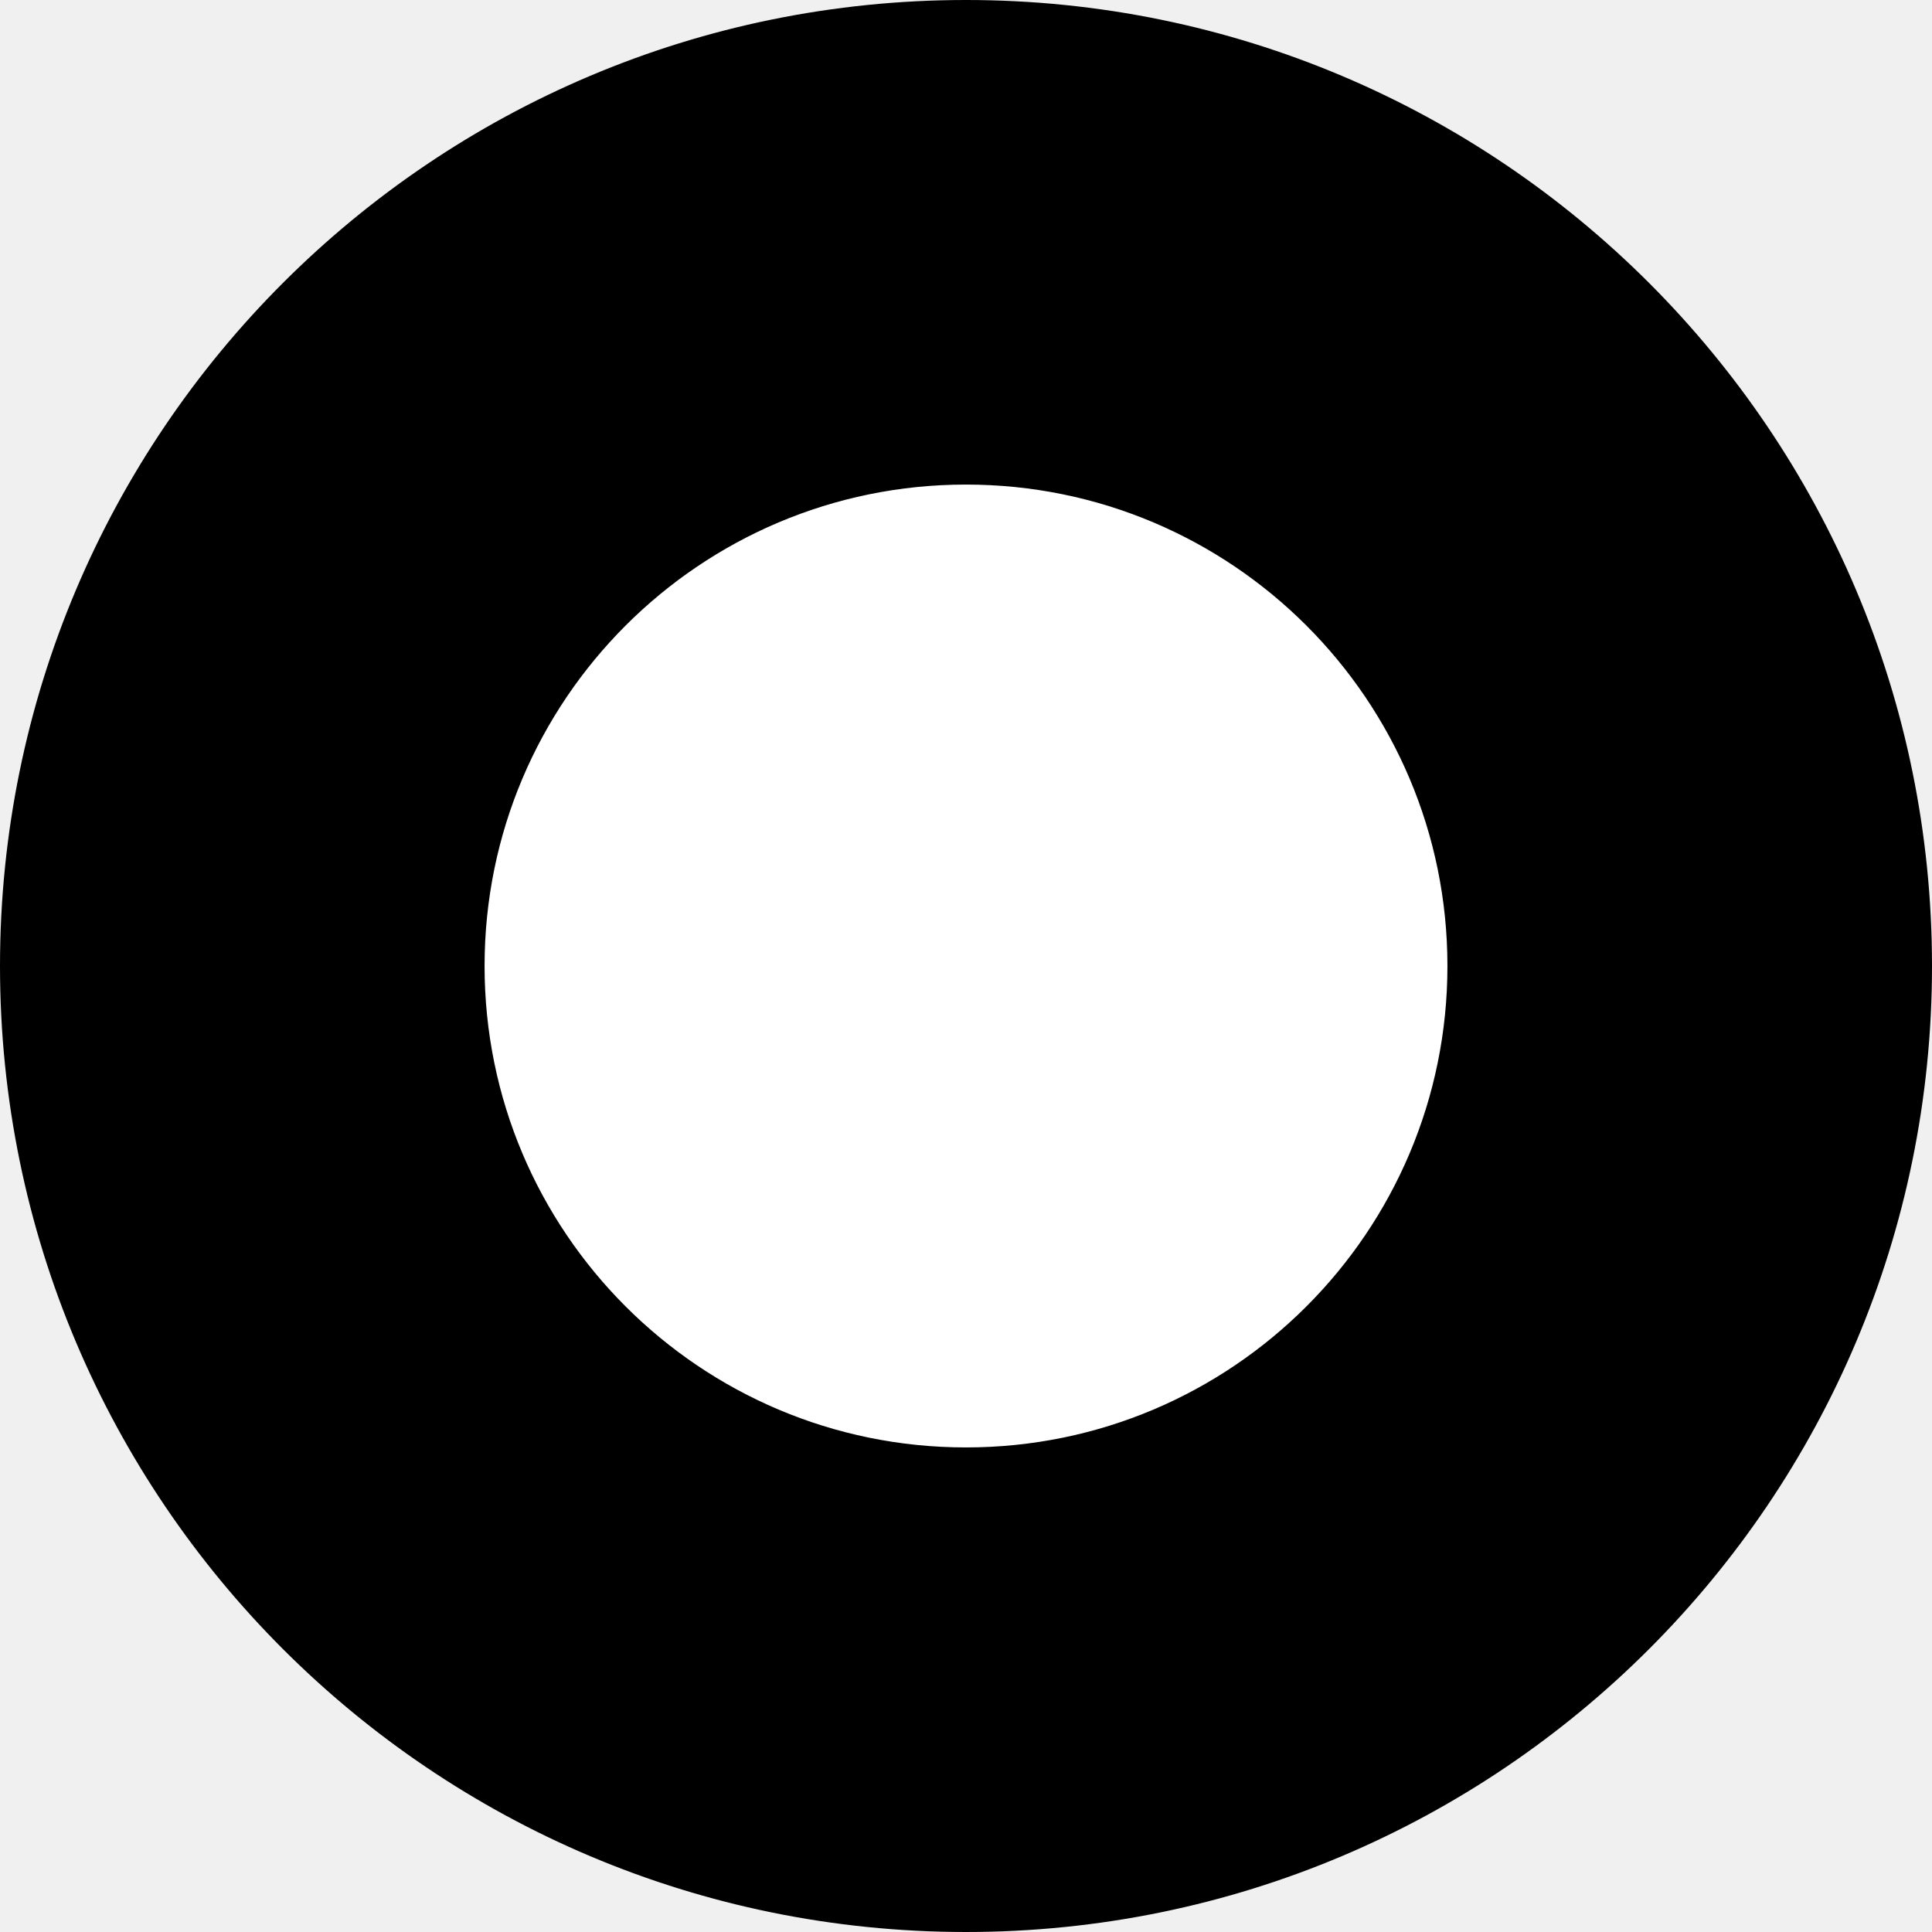
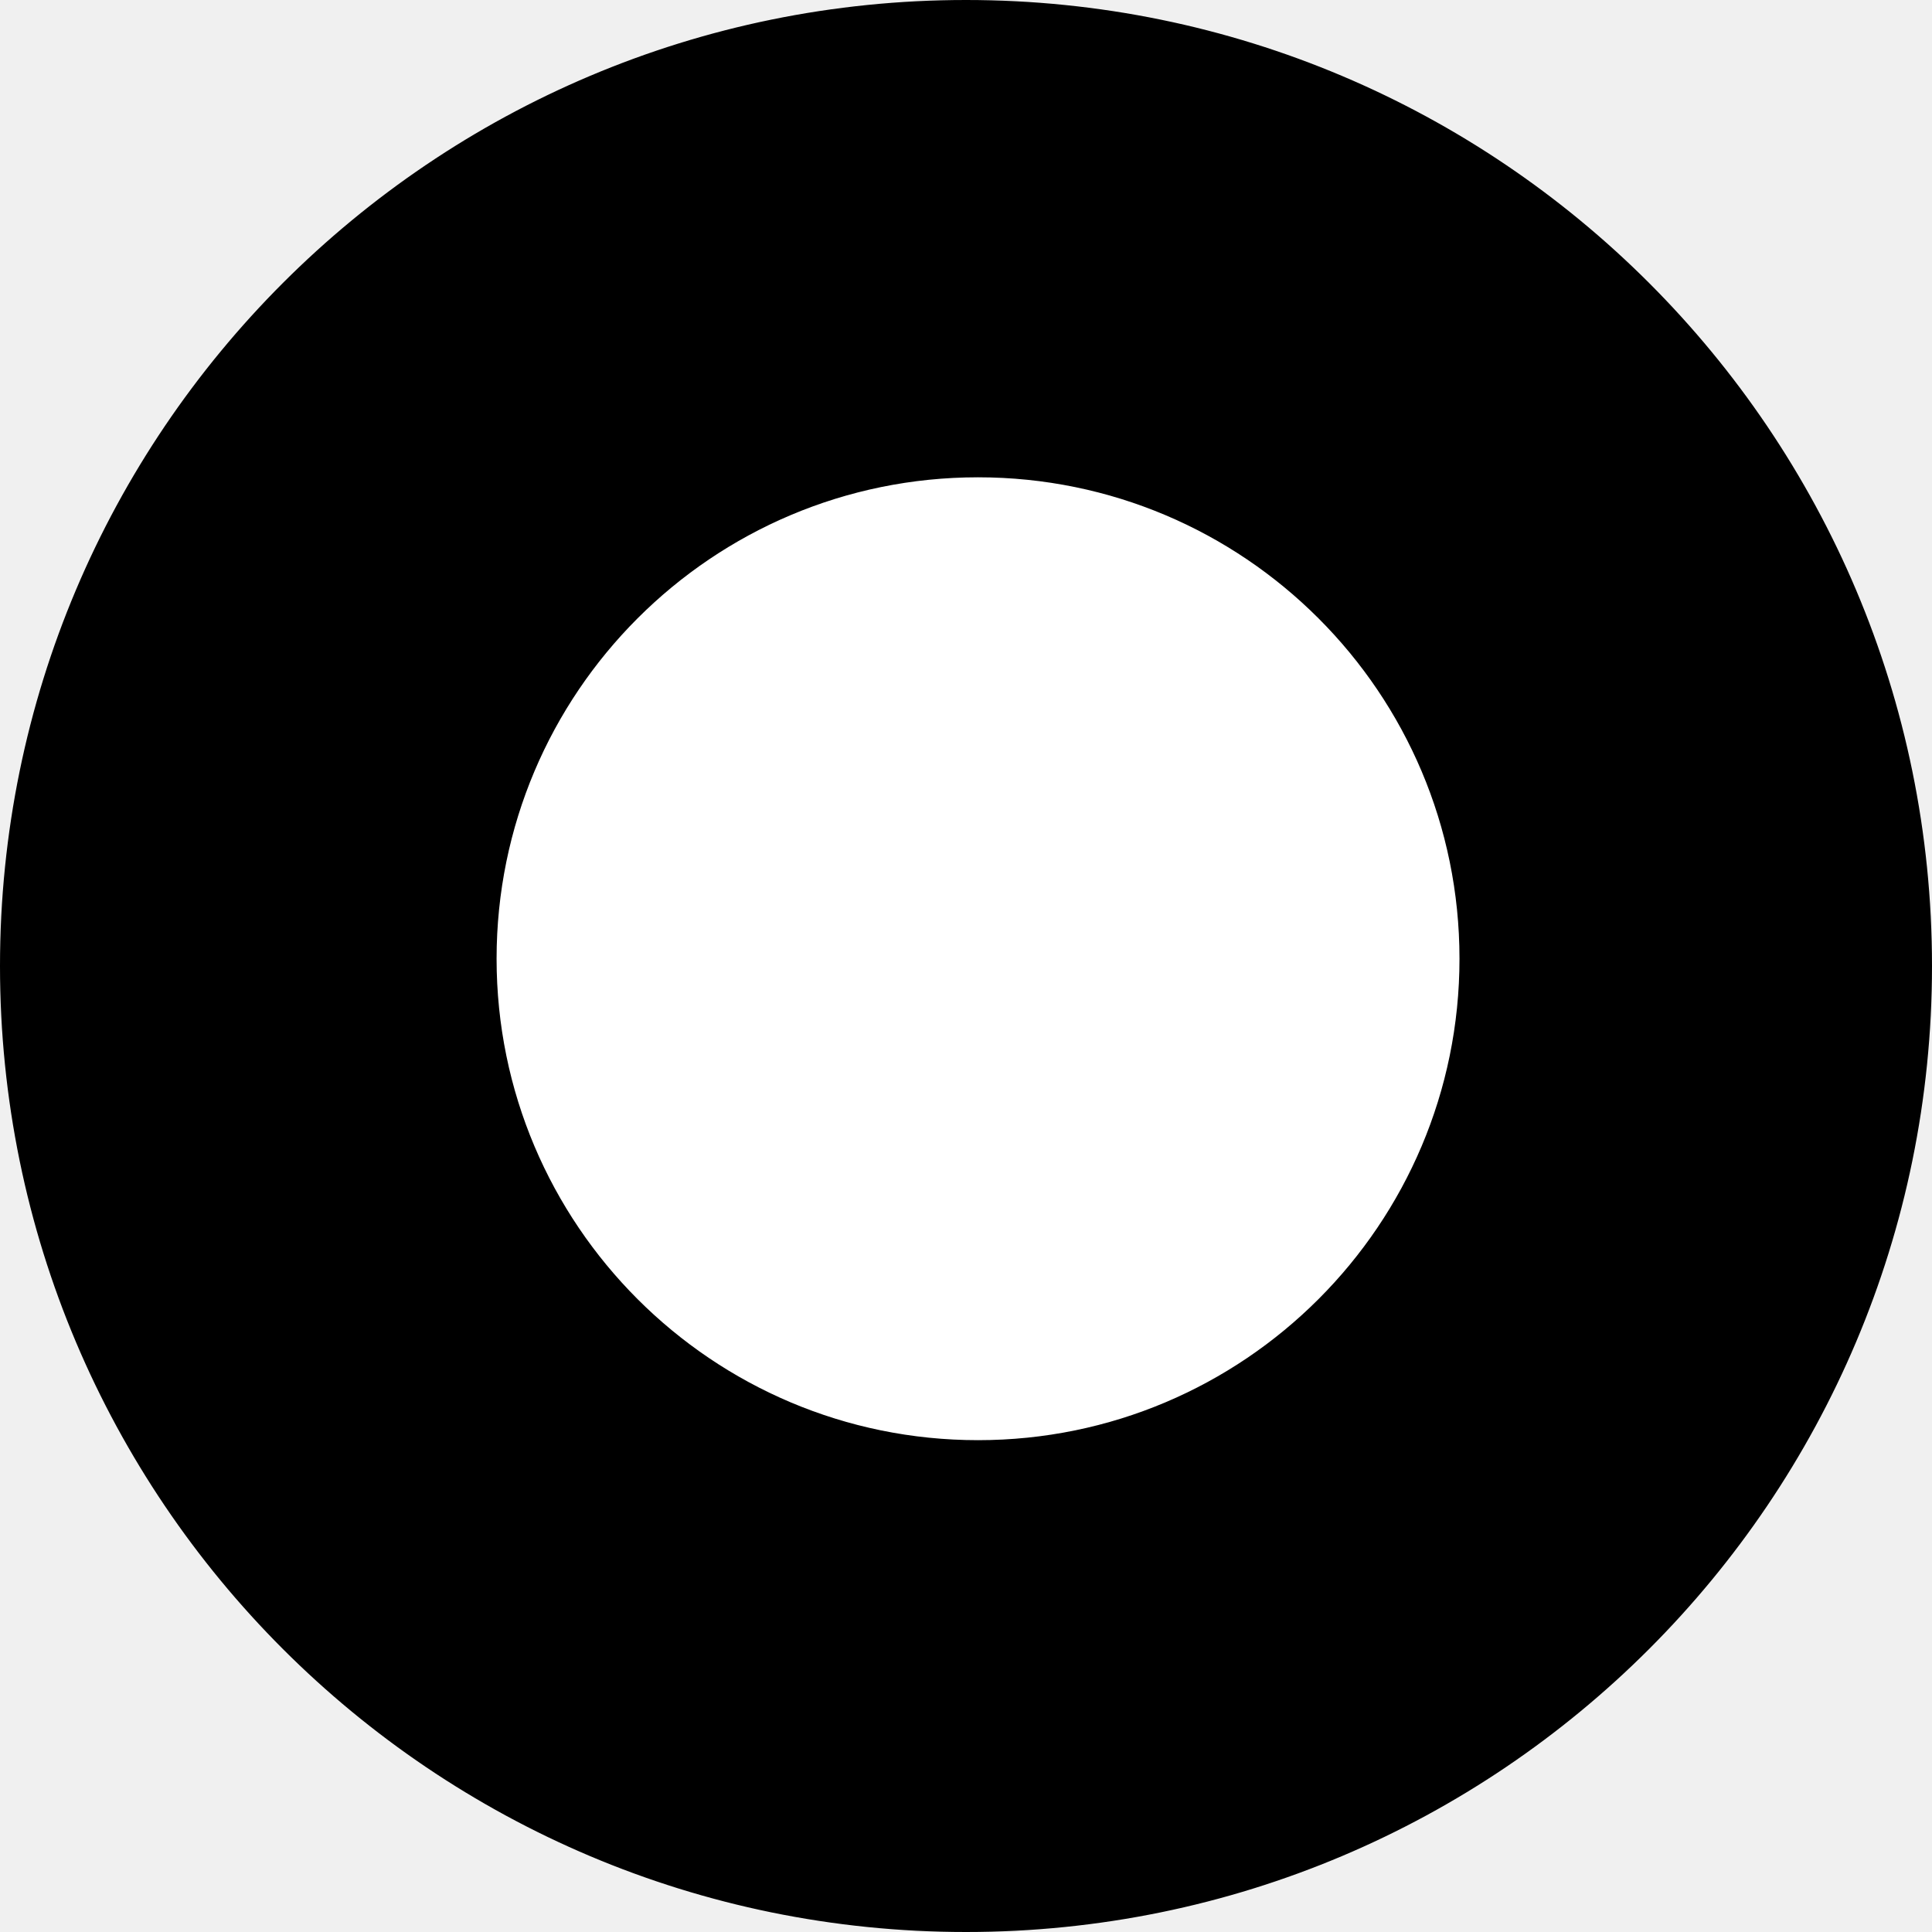
<svg xmlns="http://www.w3.org/2000/svg" width="27.093mm" height="27.093mm" viewBox="0 0 96 96" id="svg5486" version="1.1">
  <defs id="defs5488" />
-   <g id="MAG" transform="translate(630.8571,-101.5051)">
-     <circle style="opacity:1;fill:#000000;fill-opacity:1;stroke:#000000;stroke-width:1;stroke-miterlimit:4;stroke-dasharray:none;stroke-opacity:1" id="path4304-4-7" cx="-582.857" cy="149.505" r="47.5" />
-     <circle style="opacity:1;fill:#ffffff;fill-opacity:1;stroke:#000000;stroke-width:1;stroke-miterlimit:4;stroke-dasharray:none;stroke-opacity:1" id="path4304-4-7-5" cx="-582.857" cy="149.505" r="24.422" />
+   <g id="MAG">
+     <circle style="opacity:1;fill:#000000;fill-opacity:1;stroke:#000000;stroke-width:1;stroke-miterlimit:4;stroke-dasharray:none;stroke-opacity:1" id="path4304-4-7" cx="48" cy="48" r="47.5" />
+     <ellipse style="opacity:1;fill:#ffffff;fill-opacity:1;stroke:#000000;stroke-width:1;stroke-miterlimit:4;stroke-dasharray:none;stroke-opacity:1" id="path4304-4-7-5" cx="48.598" cy="47.639" rx="24.423" ry="24.422" />
  </g>
</svg>
